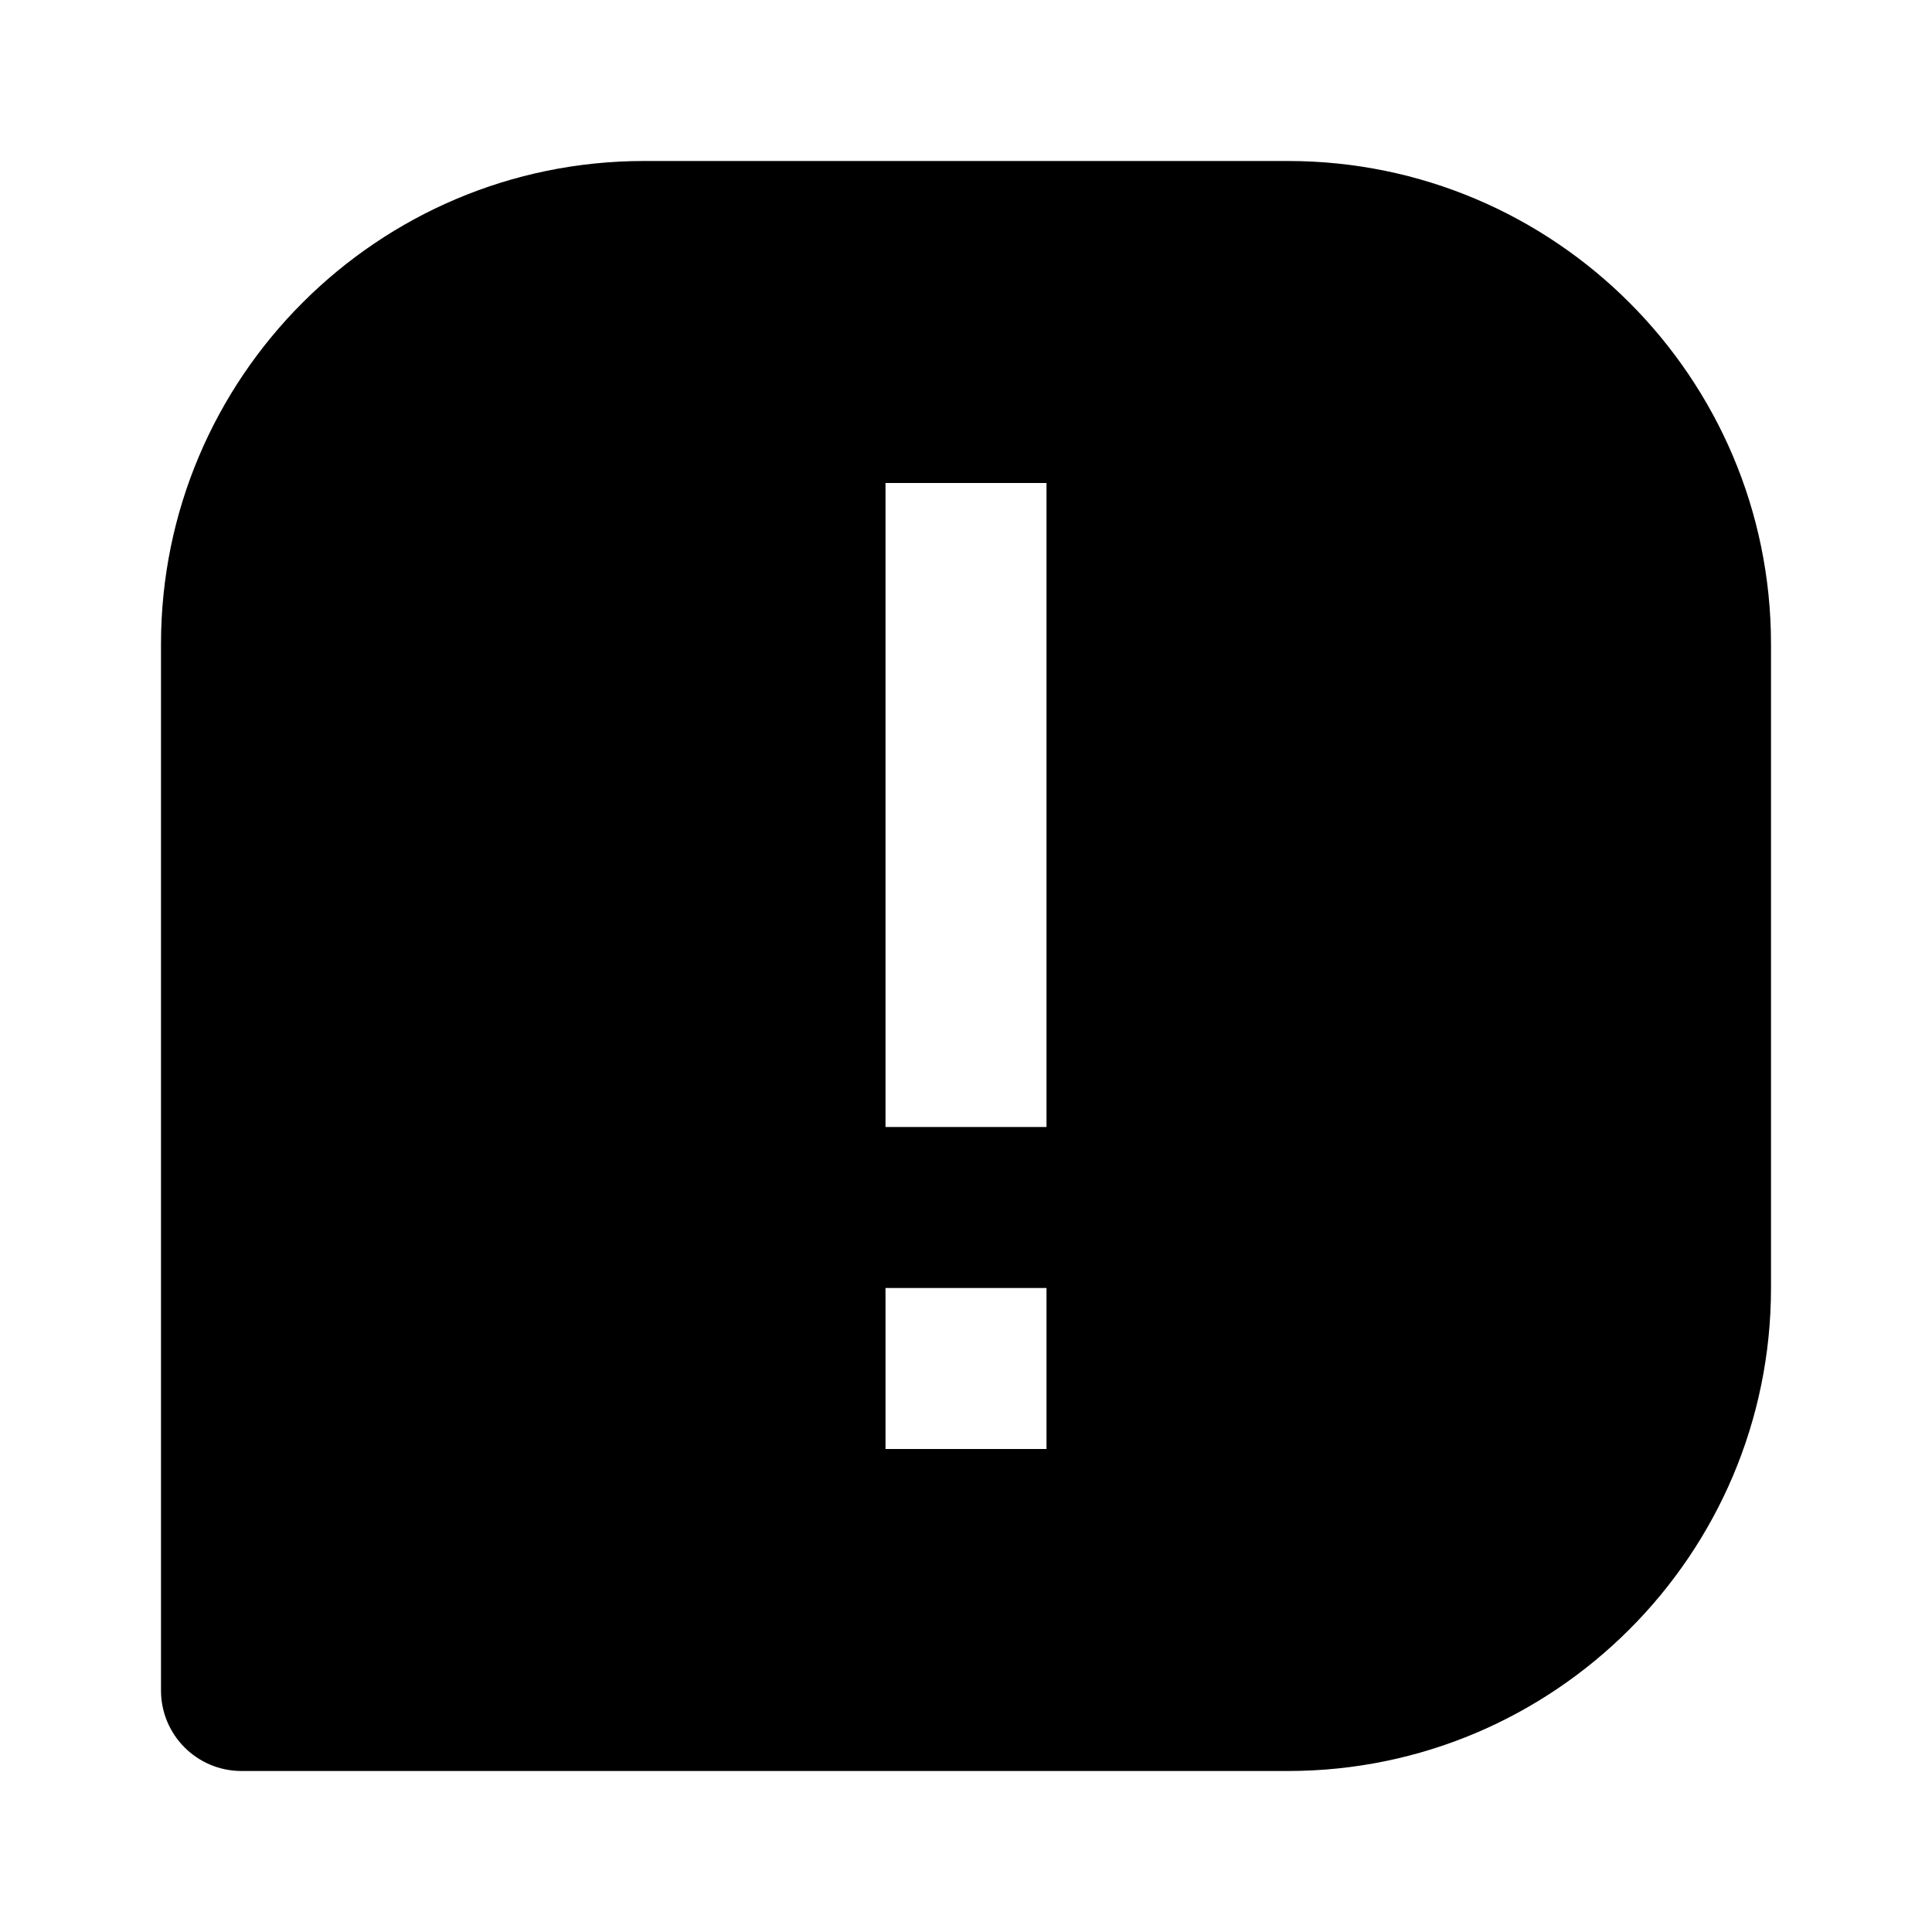
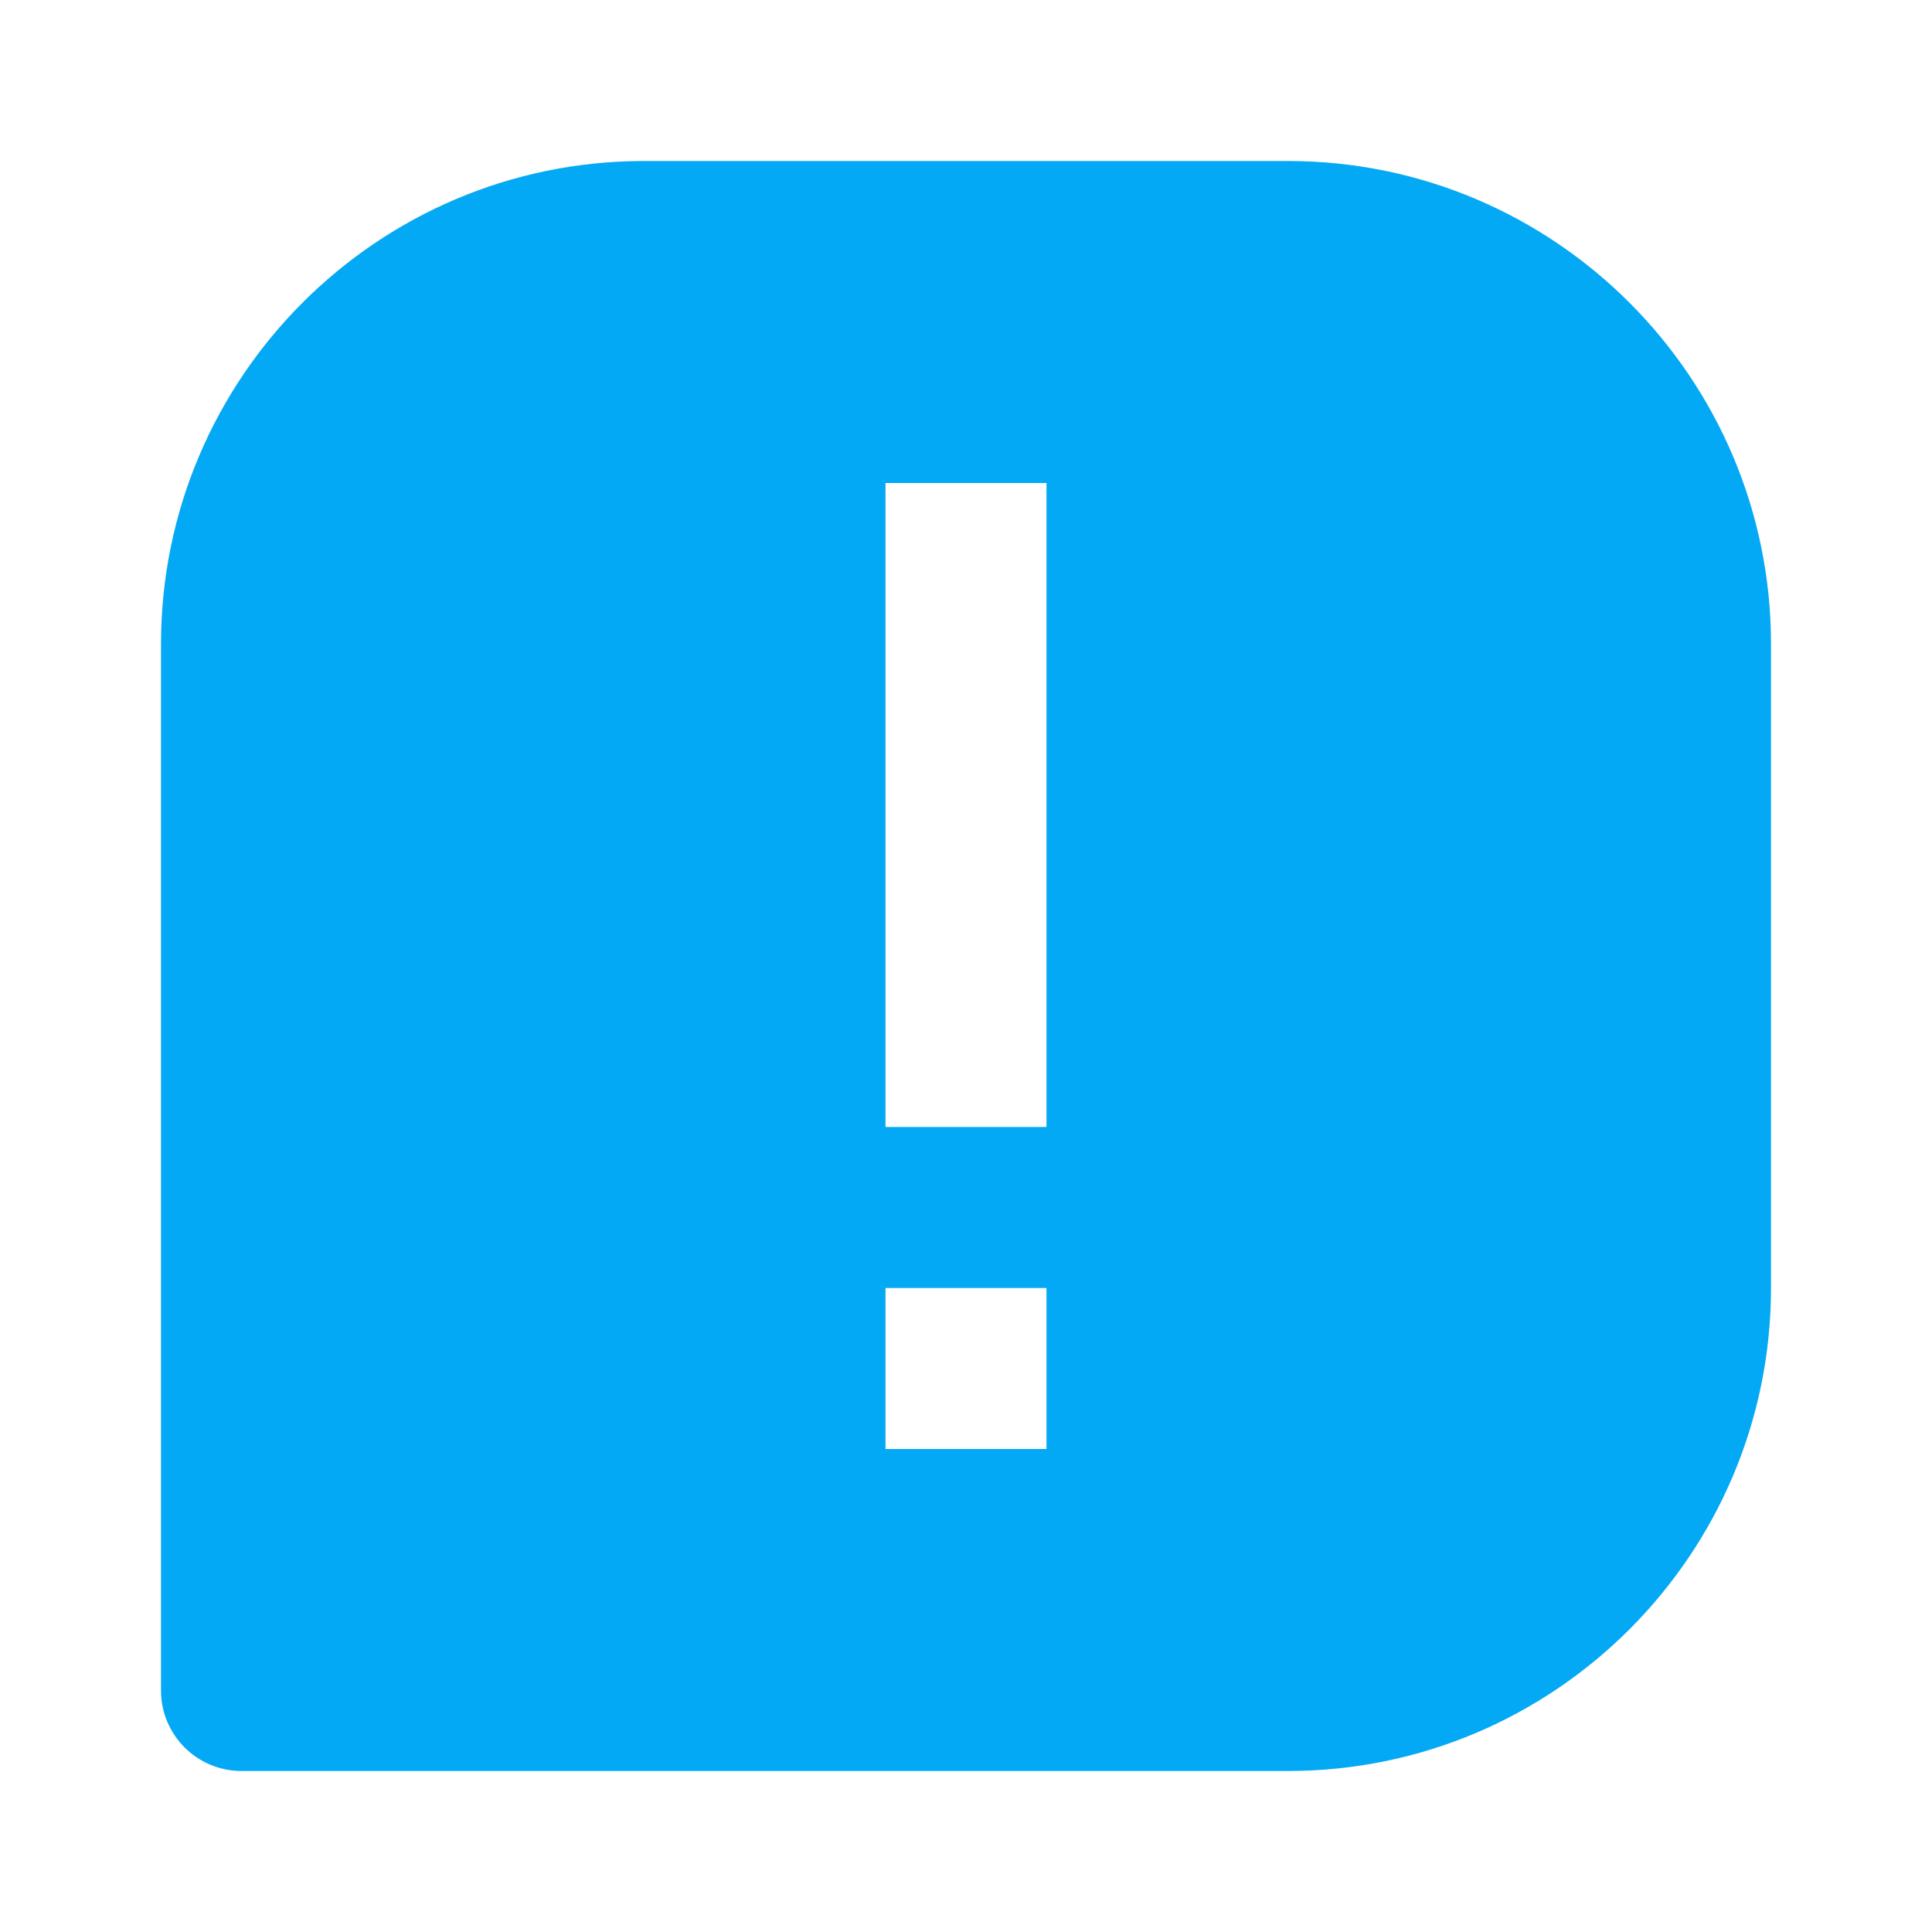
<svg xmlns="http://www.w3.org/2000/svg" height="24" viewBox="0 0 24 24" width="24">
-   <path d="M16 2H8C4.691 2 2 4.691 2 8v13a1 1 0 0 0 1 1h13c3.309 0 6-2.691 6-6V8c0-3.309-2.691-6-6-6zm-3 16h-2v-2h2v2zm0-4h-2V6h2v8z" />
+   <path d="M16 2H8C4.691 2 2 4.691 2 8v13a1 1 0 0 0 1 1h13c3.309 0 6-2.691 6-6V8c0-3.309-2.691-6-6-6zm-3 16h-2v-2h2v2zm0-4h-2V6h2v8z" fill="#03a9f4" />
</svg>
